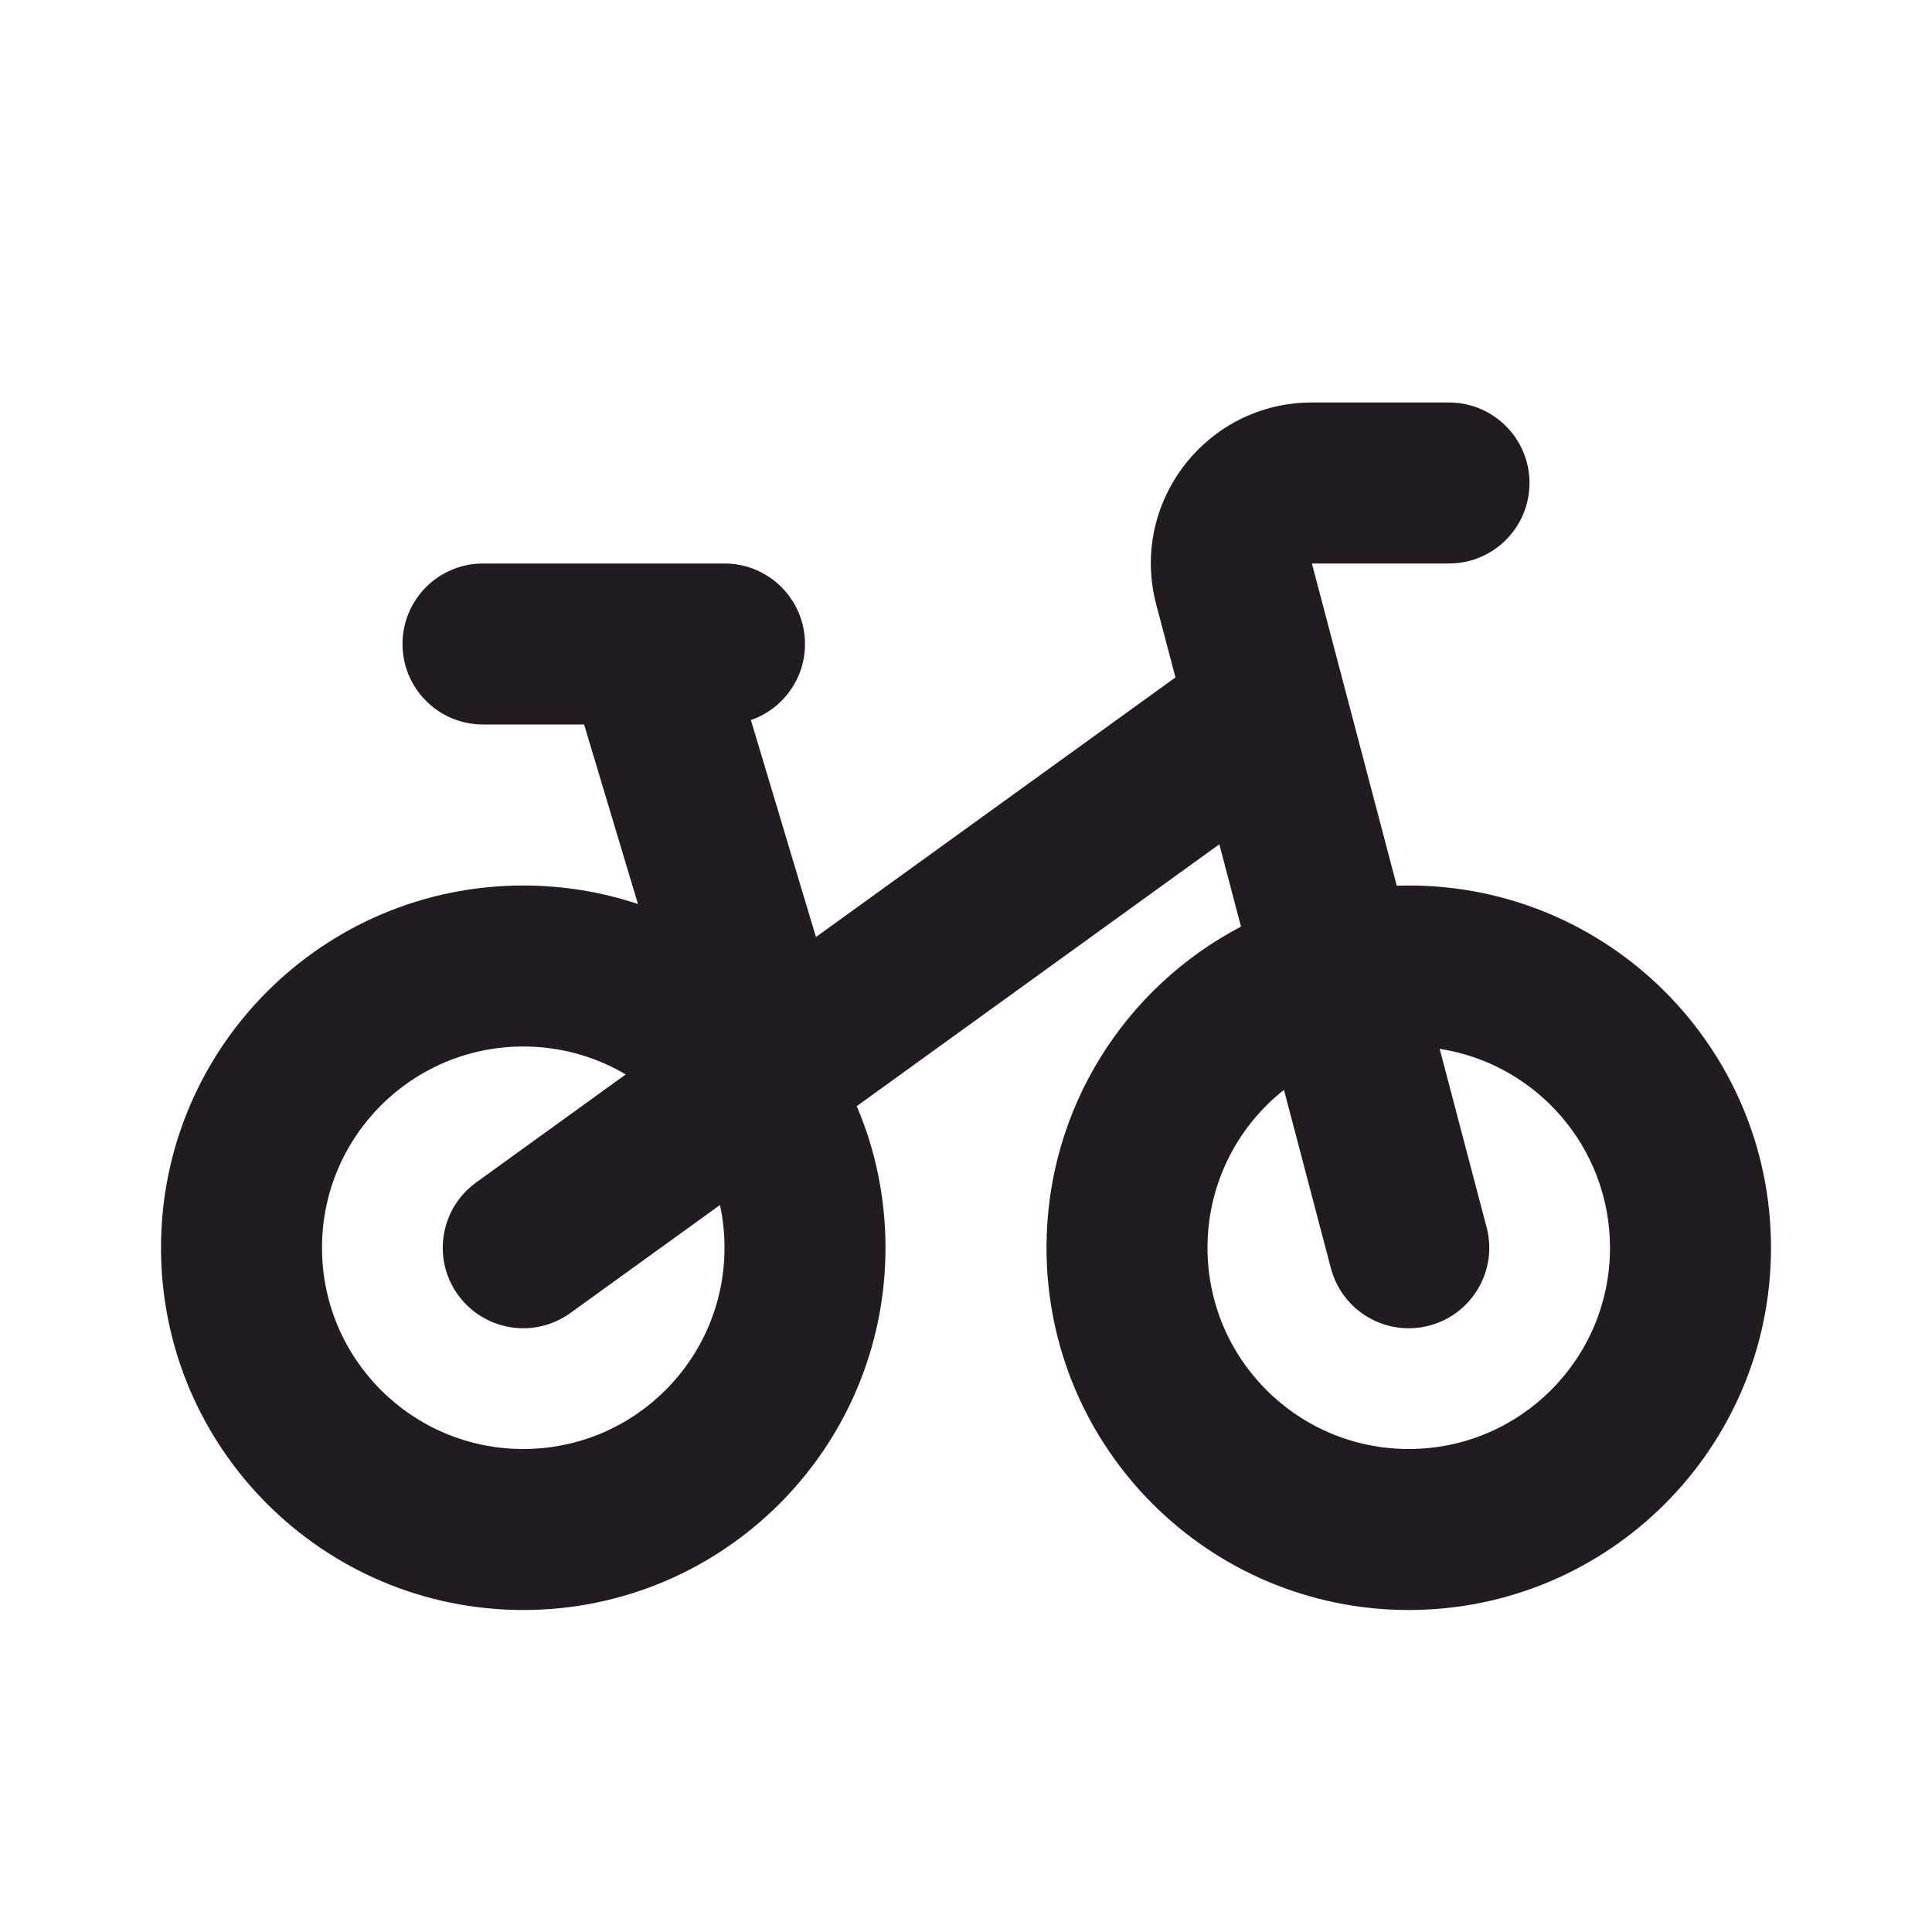
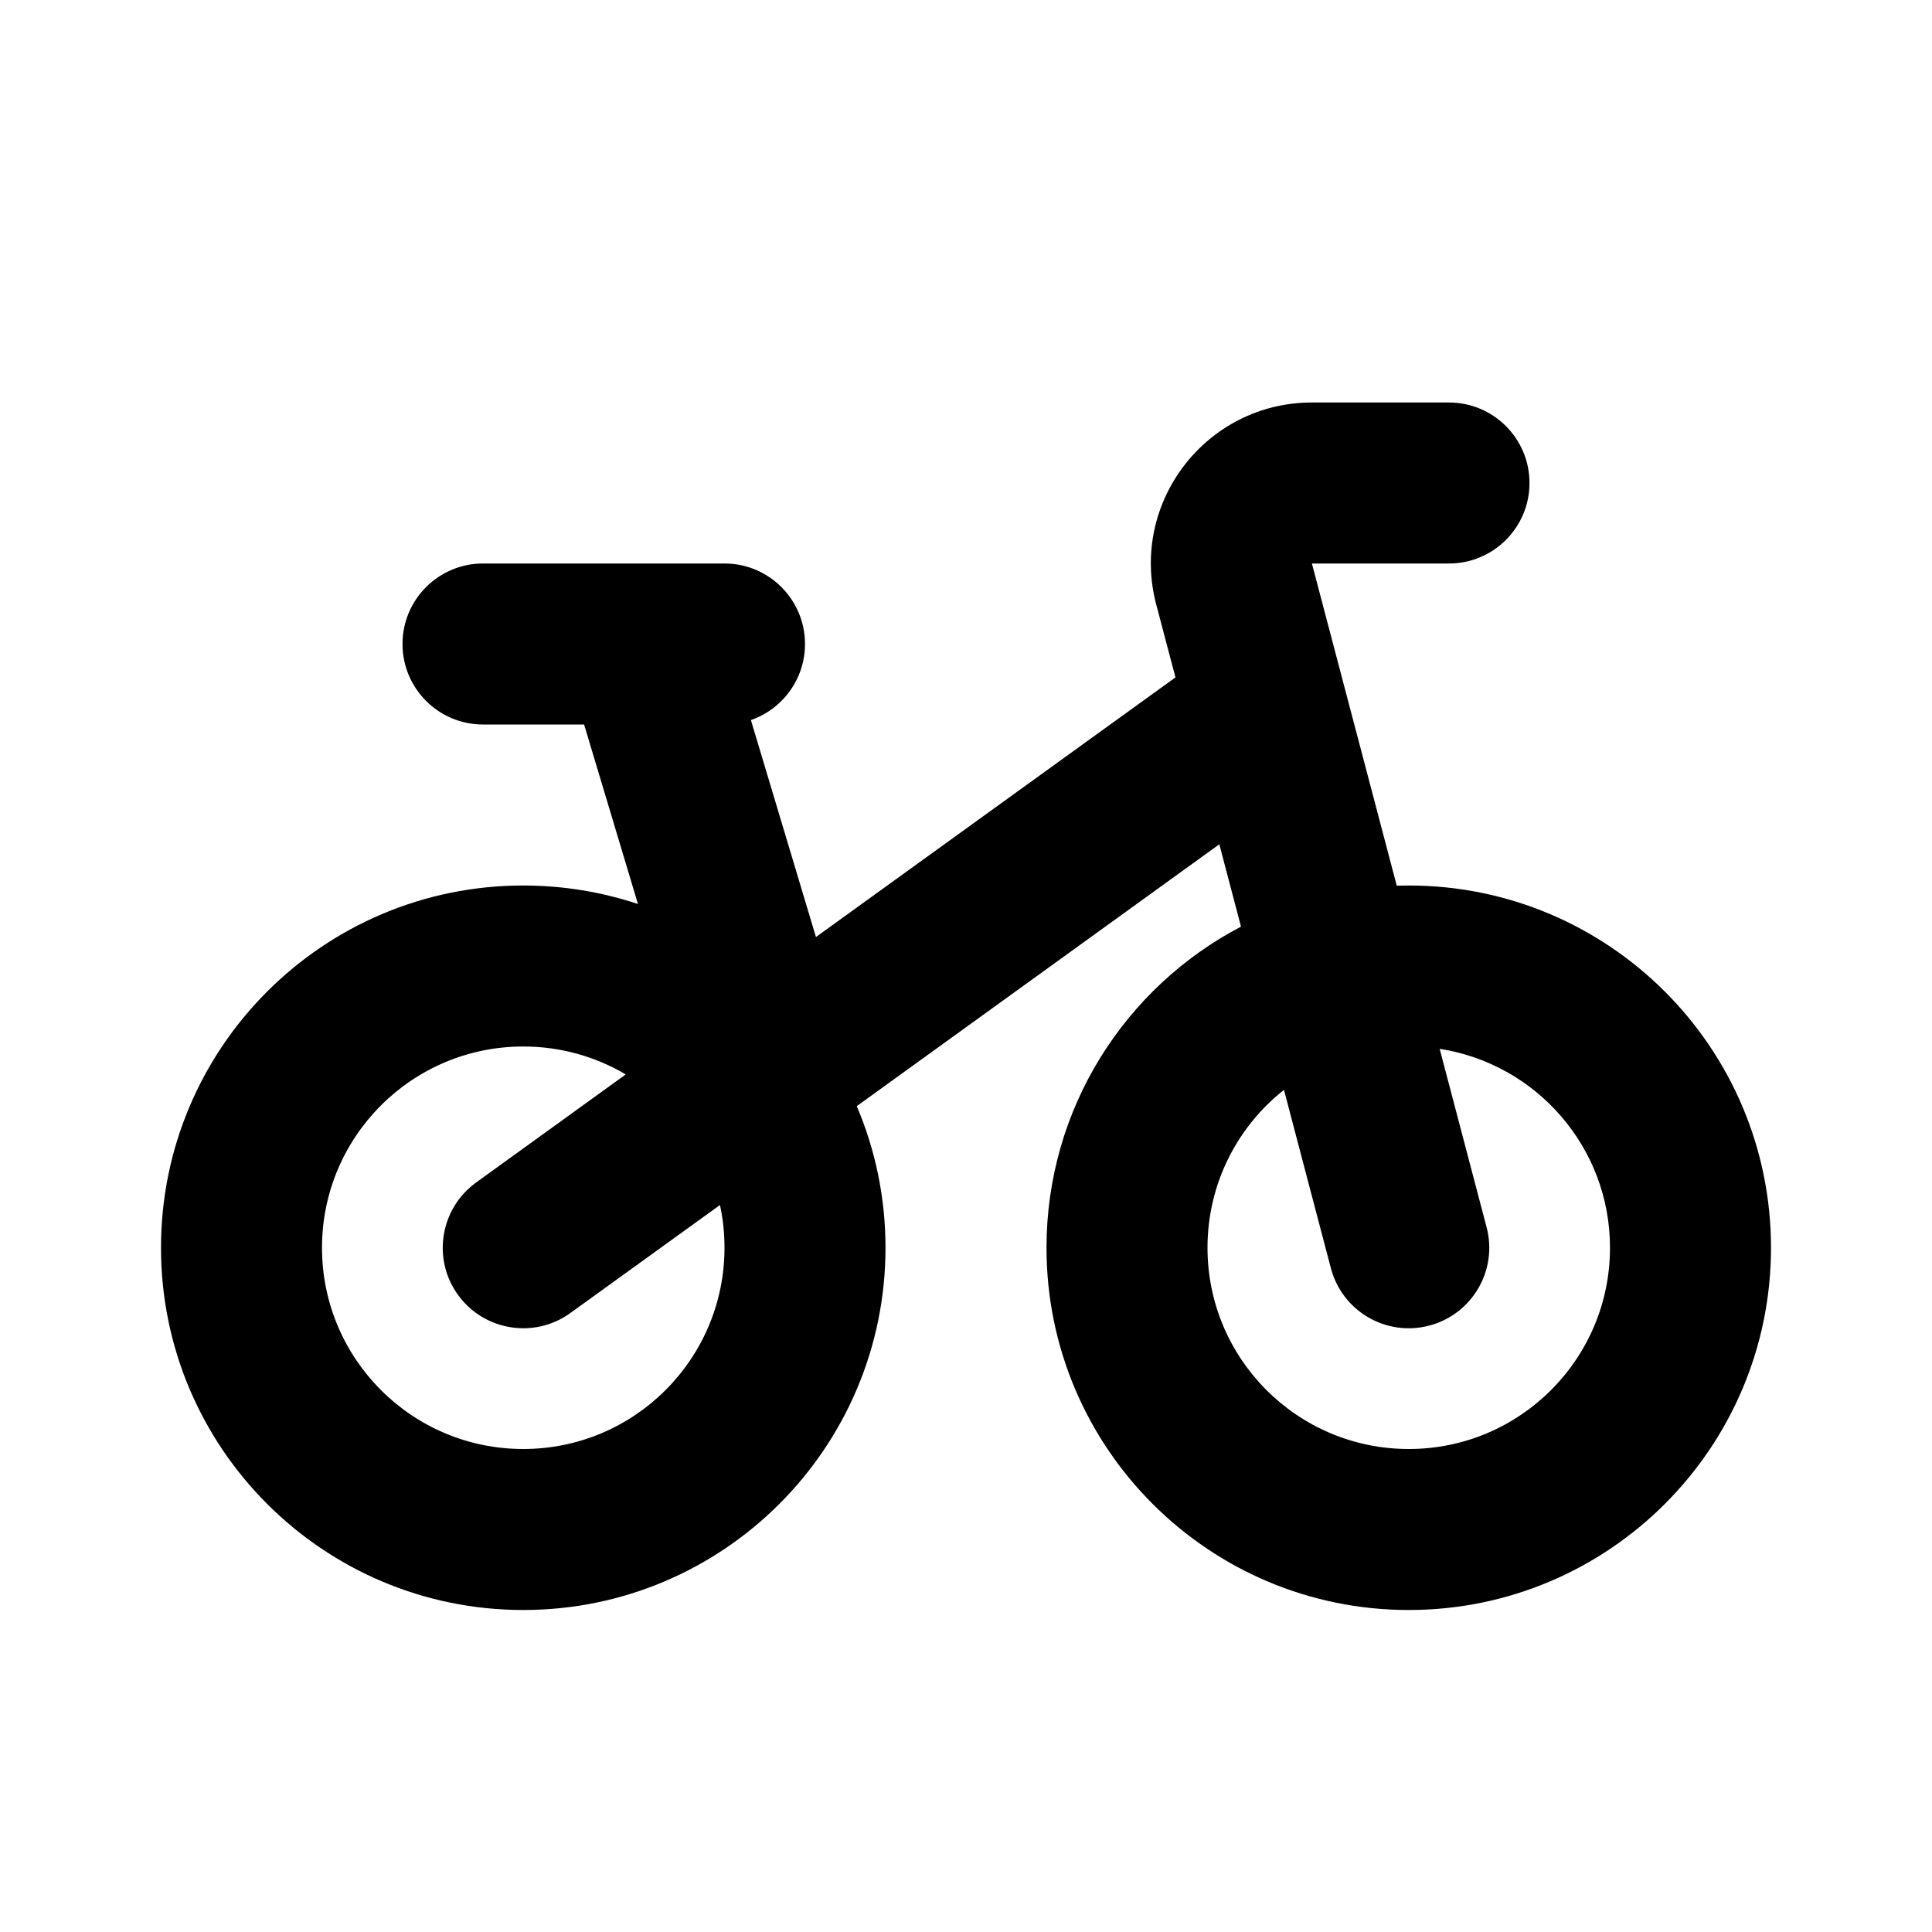
- <svg xmlns="http://www.w3.org/2000/svg" width="24" height="24" viewBox="0 0 24 24" fill="none">
-   <path fill-rule="evenodd" clip-rule="evenodd" d="M14.363 7.509C14.029 6.241 14.986 5 16.297 5H18C18.552 5 19 5.448 19 6C19 6.552 18.552 7 18 7H16.297L17.351 11.002C17.4 11.001 17.45 11 17.5 11C19.985 11 22 13.015 22 15.5C22 17.985 19.985 20 17.5 20C15.015 20 13 17.985 13 15.5C13 13.767 13.98 12.262 15.416 11.511L15.147 10.488L10.643 13.741C10.873 14.281 11 14.876 11 15.5C11 17.985 8.985 20 6.5 20C4.015 20 2 17.985 2 15.5C2 13.015 4.015 11 6.5 11C6.998 11 7.477 11.081 7.925 11.23L7.256 9H6C5.448 9 5 8.552 5 8C5 7.448 5.448 7 6 7H9C9.552 7 10 7.448 10 8C10 8.438 9.719 8.809 9.328 8.945L10.136 11.64L14.602 8.415L14.363 7.509ZM15.95 13.539C15.371 13.996 15 14.705 15 15.5C15 16.881 16.119 18 17.5 18C18.881 18 20 16.881 20 15.5C20 14.25 19.082 13.214 17.884 13.029L18.467 15.245C18.608 15.78 18.289 16.326 17.755 16.467C17.22 16.608 16.674 16.289 16.533 15.755L15.95 13.539ZM7.773 13.347L5.915 14.689C5.467 15.013 5.366 15.638 5.689 16.085C6.013 16.533 6.638 16.634 7.085 16.311L8.944 14.969C8.981 15.14 9 15.317 9 15.5C9 16.881 7.881 18 6.5 18C5.119 18 4 16.881 4 15.5C4 14.119 5.119 13 6.5 13C6.965 13 7.4 13.126 7.773 13.347Z" fill="#231B22" />
+ <svg xmlns="http://www.w3.org/2000/svg" width="24" height="24" viewBox="0 0 24 24">
+   <path fill-rule="evenodd" clip-rule="evenodd" d="M14.363 7.509C14.029 6.241 14.986 5 16.297 5H18C18.552 5 19 5.448 19 6C19 6.552 18.552 7 18 7H16.297L17.351 11.002C17.4 11.001 17.45 11 17.5 11C19.985 11 22 13.015 22 15.5C22 17.985 19.985 20 17.5 20C15.015 20 13 17.985 13 15.5C13 13.767 13.98 12.262 15.416 11.511L15.147 10.488L10.643 13.741C10.873 14.281 11 14.876 11 15.5C11 17.985 8.985 20 6.5 20C4.015 20 2 17.985 2 15.5C2 13.015 4.015 11 6.5 11C6.998 11 7.477 11.081 7.925 11.23L7.256 9H6C5.448 9 5 8.552 5 8C5 7.448 5.448 7 6 7H9C9.552 7 10 7.448 10 8C10 8.438 9.719 8.809 9.328 8.945L10.136 11.64L14.602 8.415L14.363 7.509ZM15.95 13.539C15.371 13.996 15 14.705 15 15.5C15 16.881 16.119 18 17.5 18C18.881 18 20 16.881 20 15.5C20 14.25 19.082 13.214 17.884 13.029L18.467 15.245C18.608 15.78 18.289 16.326 17.755 16.467C17.22 16.608 16.674 16.289 16.533 15.755L15.95 13.539ZM7.773 13.347L5.915 14.689C5.467 15.013 5.366 15.638 5.689 16.085C6.013 16.533 6.638 16.634 7.085 16.311L8.944 14.969C8.981 15.14 9 15.317 9 15.5C9 16.881 7.881 18 6.5 18C5.119 18 4 16.881 4 15.5C4 14.119 5.119 13 6.5 13C6.965 13 7.4 13.126 7.773 13.347Z" />
</svg>
